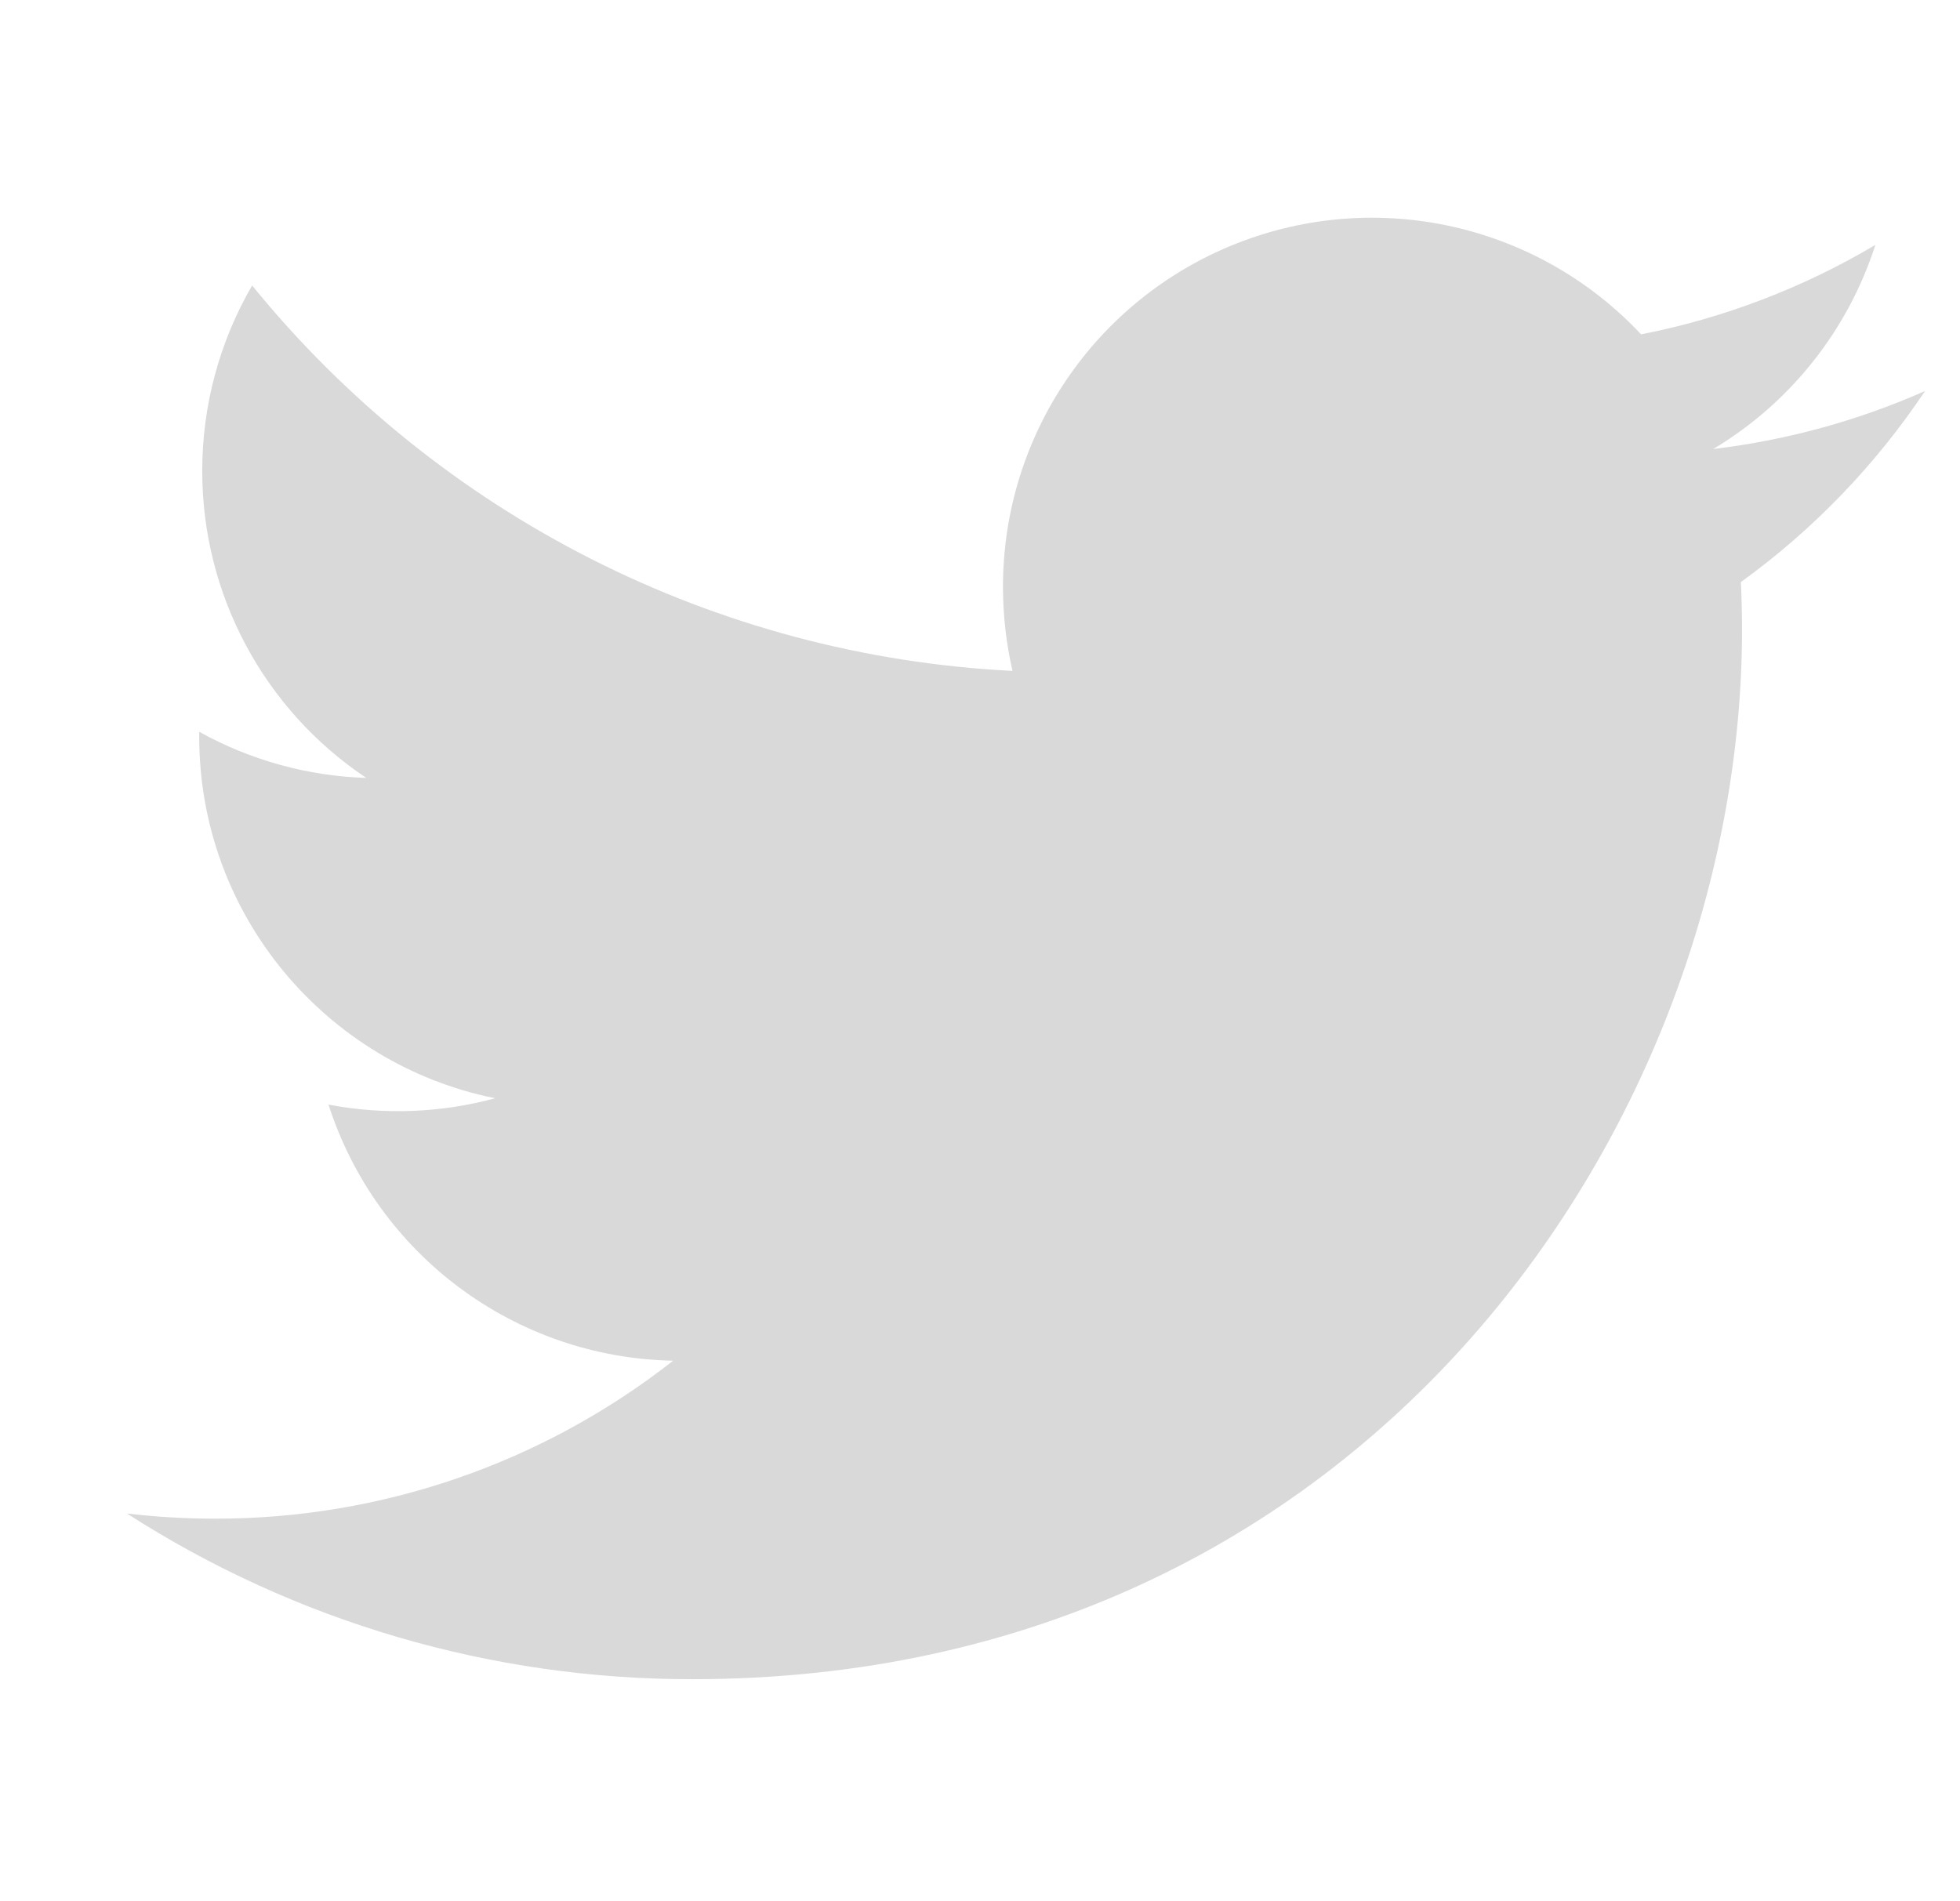
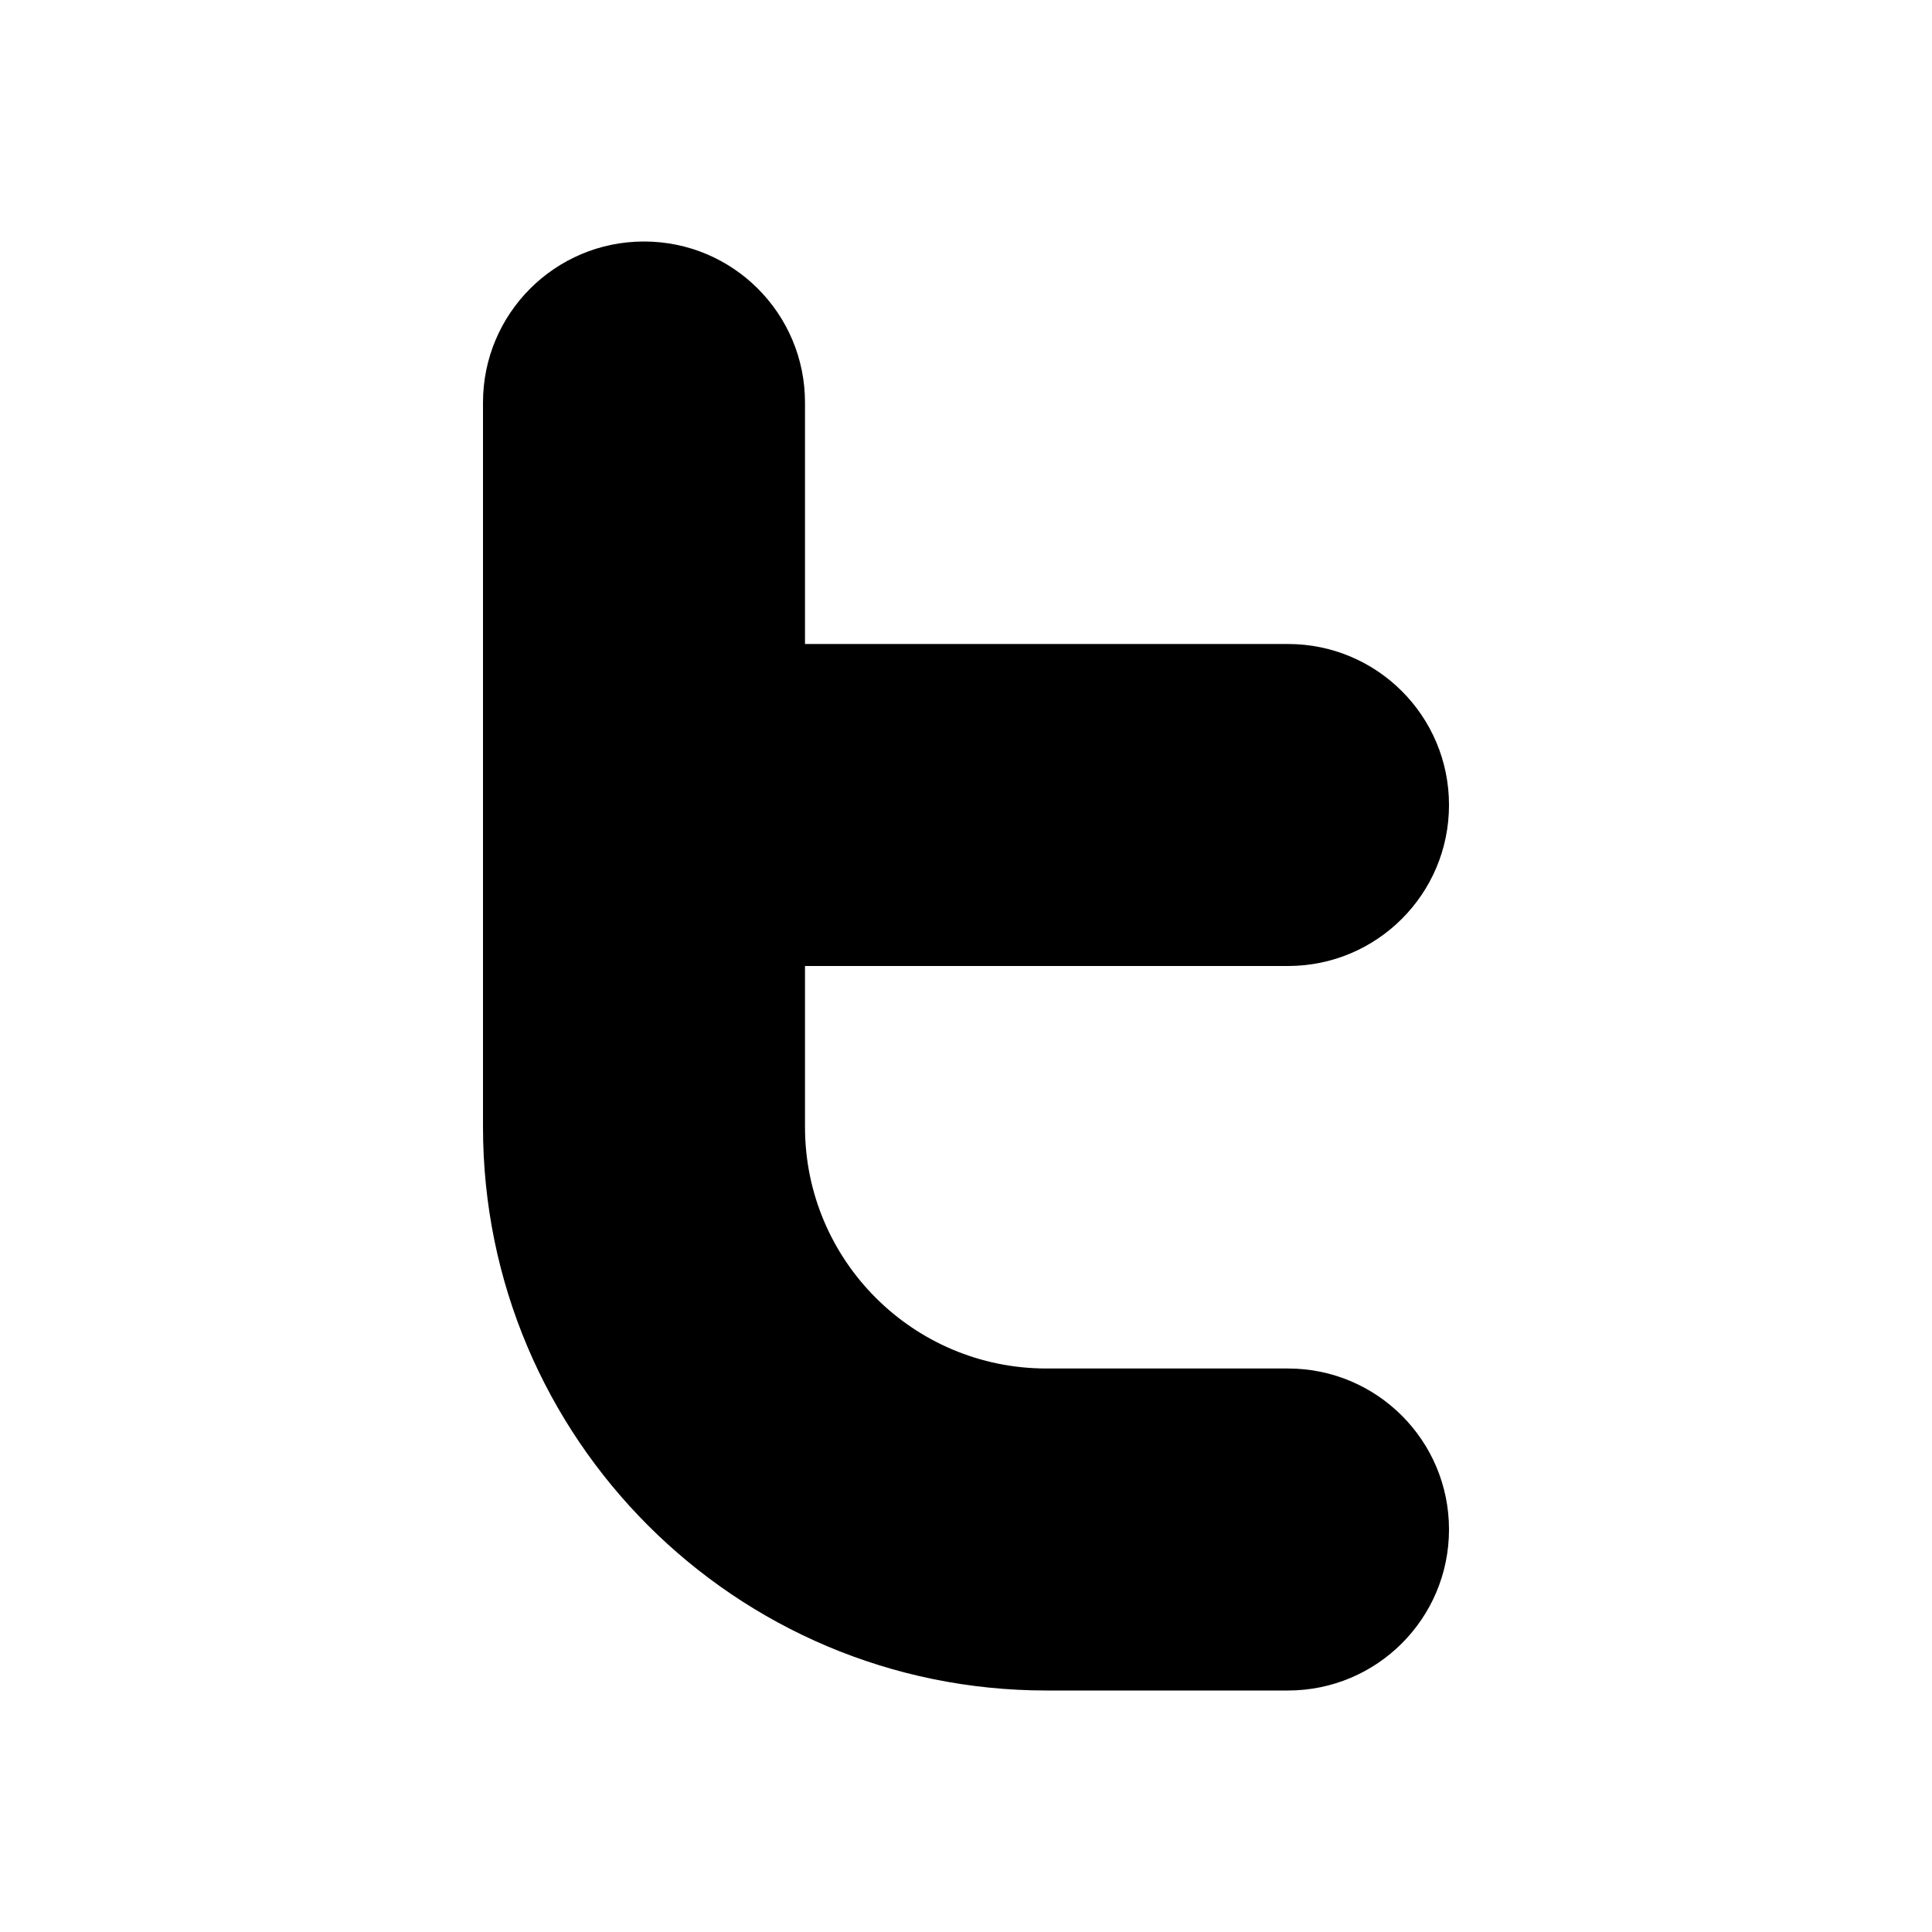
- <svg width="33" height="32" fill="rgb(217, 217, 217)">
-   <path d="M32.411 6.584c-1.113.493-2.309.826-3.566.977a6.228 6.228 0 002.73-3.437 12.4 12.4 0 01-3.944 1.506 6.212 6.212 0 00-10.744 4.253c0 .486.056.958.16 1.414a17.638 17.638 0 01-12.802-6.49 6.208 6.208 0 00-.84 3.122 6.212 6.212 0 002.762 5.17 6.197 6.197 0 01-2.813-.777v.08c0 3.01 2.14 5.52 4.983 6.091a6.258 6.258 0 01-2.806.107 6.215 6.215 0 005.803 4.312 12.464 12.464 0 01-7.715 2.66c-.501 0-.996-.03-1.482-.087a17.566 17.566 0 009.52 2.79c11.426 0 17.673-9.463 17.673-17.671 0-.267-.007-.536-.019-.803a12.627 12.627 0 003.098-3.213l.002-.004z" />
+ <svg xmlns="http://www.w3.org/2000/svg" width="24" height="24" viewBox="0 0 24 24" fill="none">
+   <path fill-rule="evenodd" clip-rule="evenodd" d="M8 3C9.105 3 10 3.895 10 5V8H16C17.105 8 18 8.895 18 10C18 11.105 17.105 12 16 12H10V14C10 15.657 11.343 17 13 17H16C17.105 17 18 17.895 18 19C18 20.105 17.105 21 16 21H13C9.134 21 6 17.866 6 14V5C6 3.895 6.895 3 8 3Z" fill="currentColor" />
</svg>
